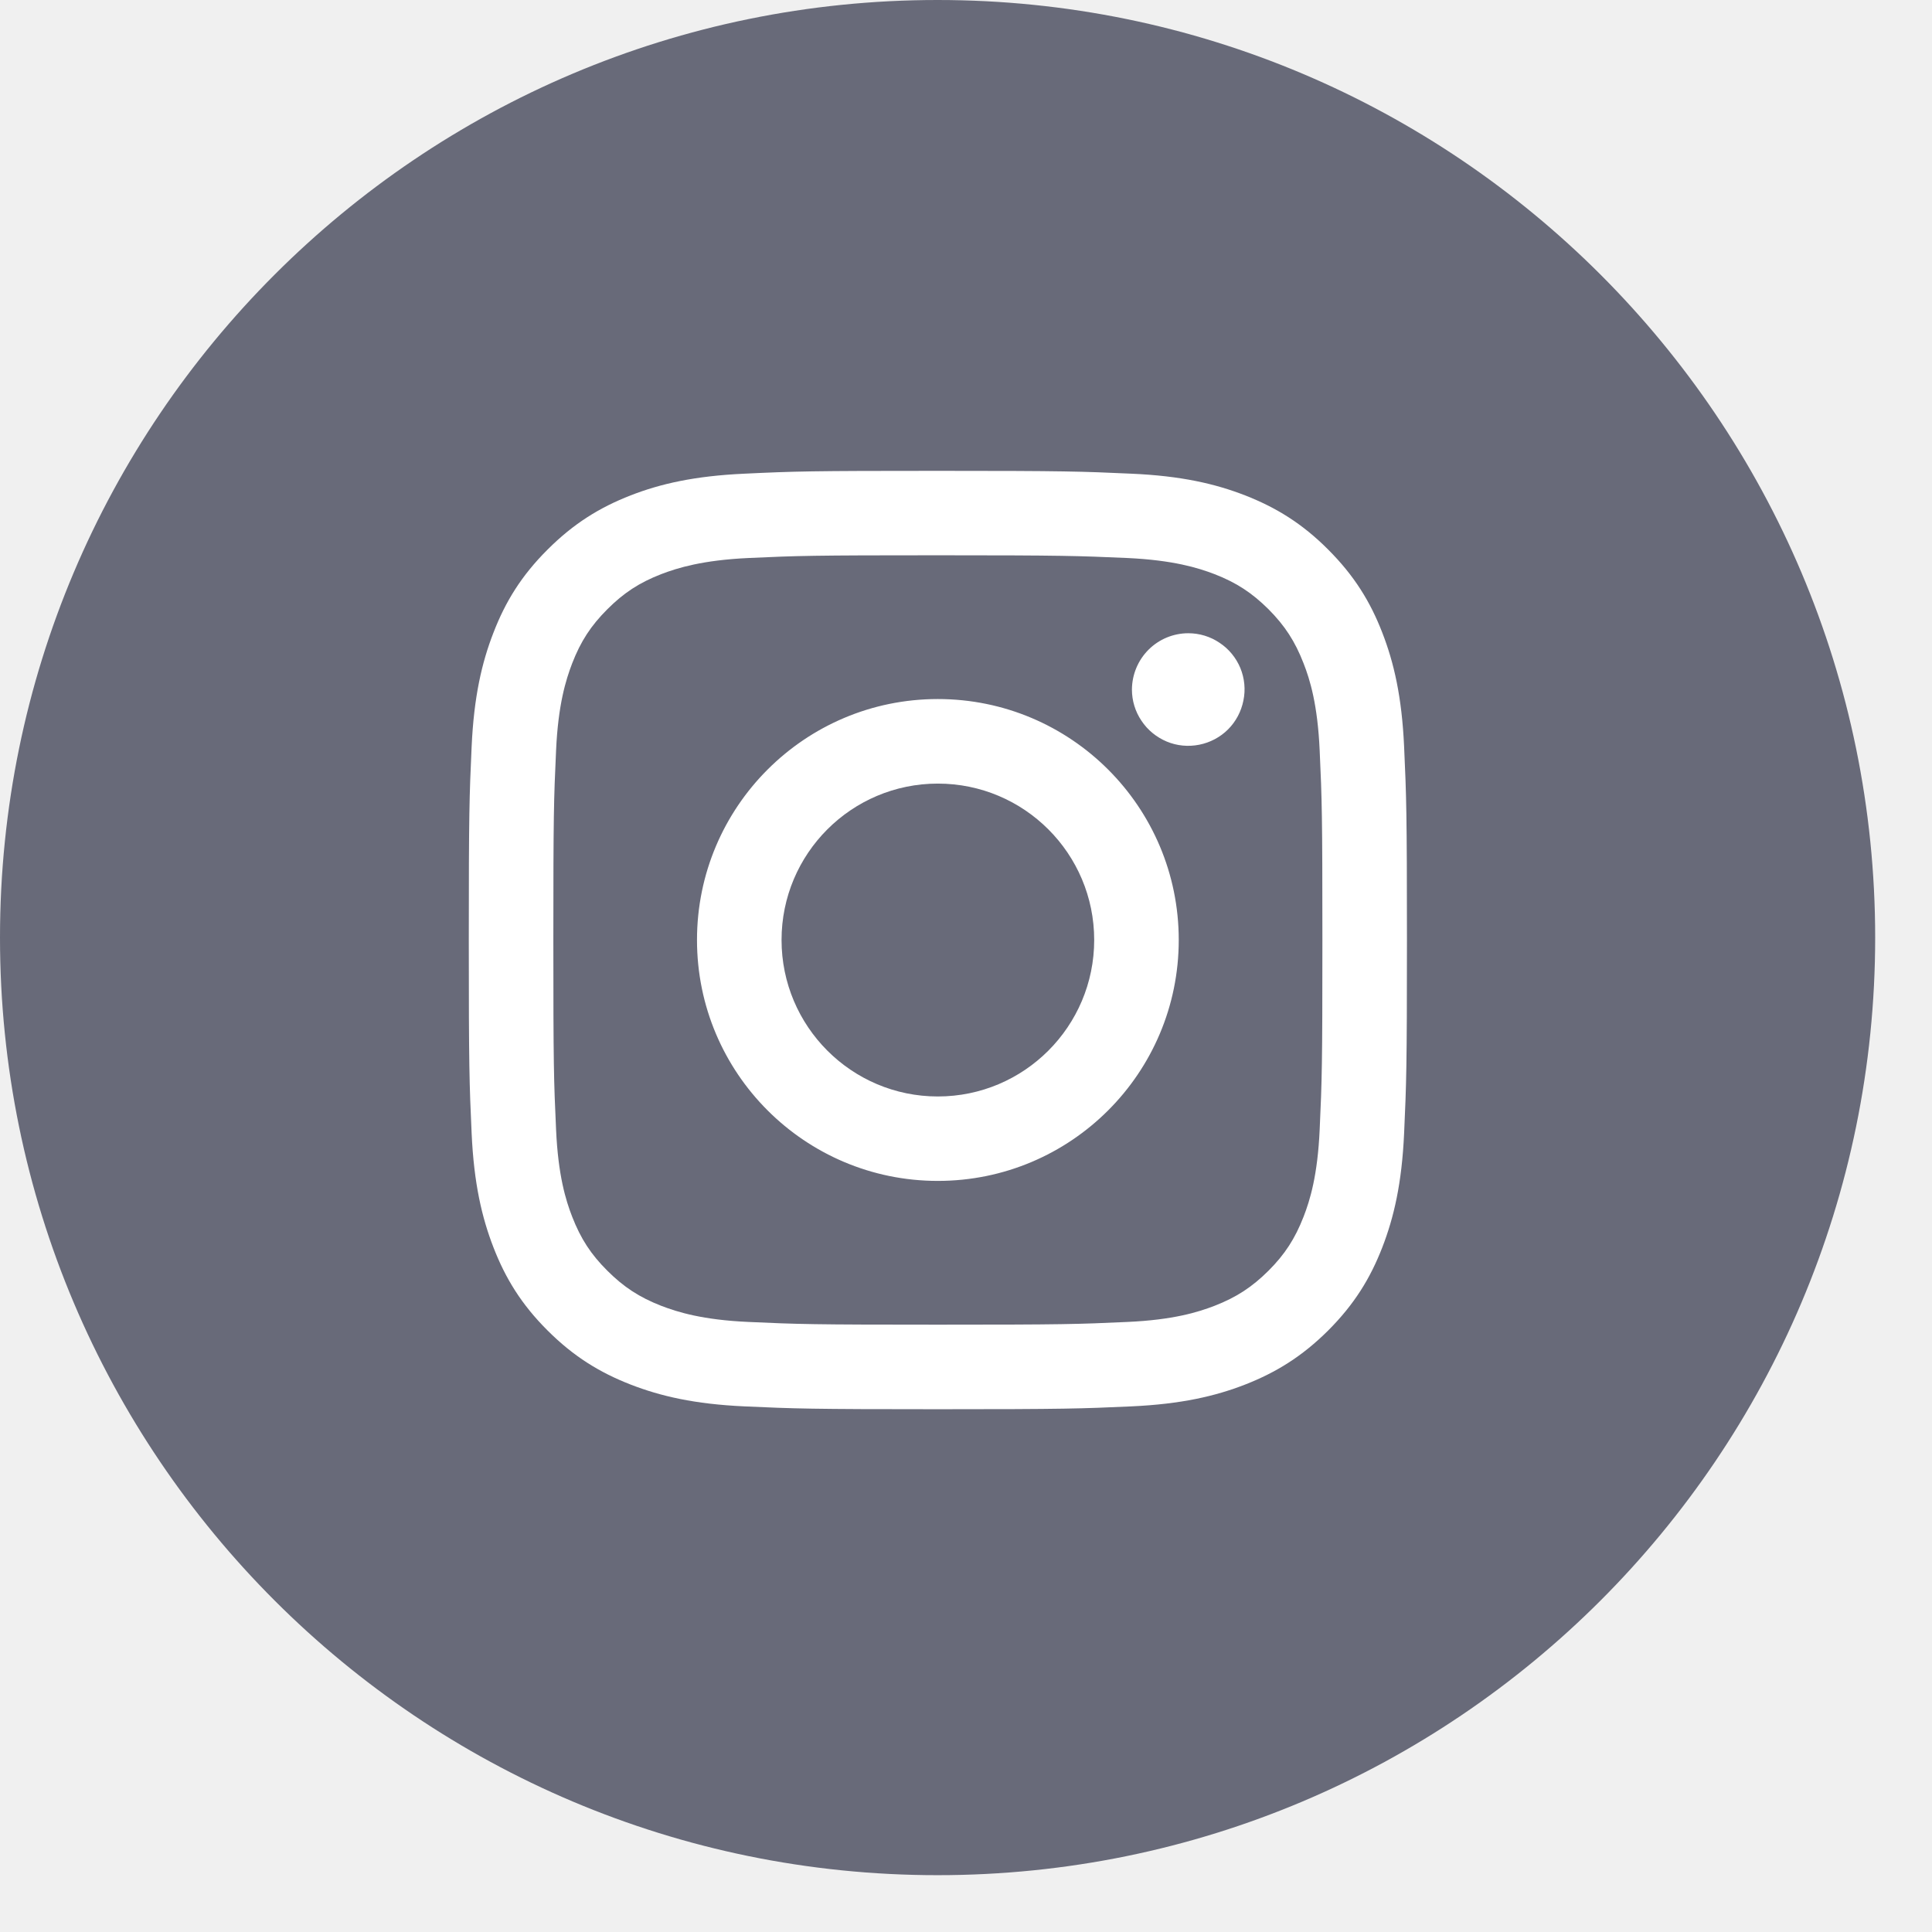
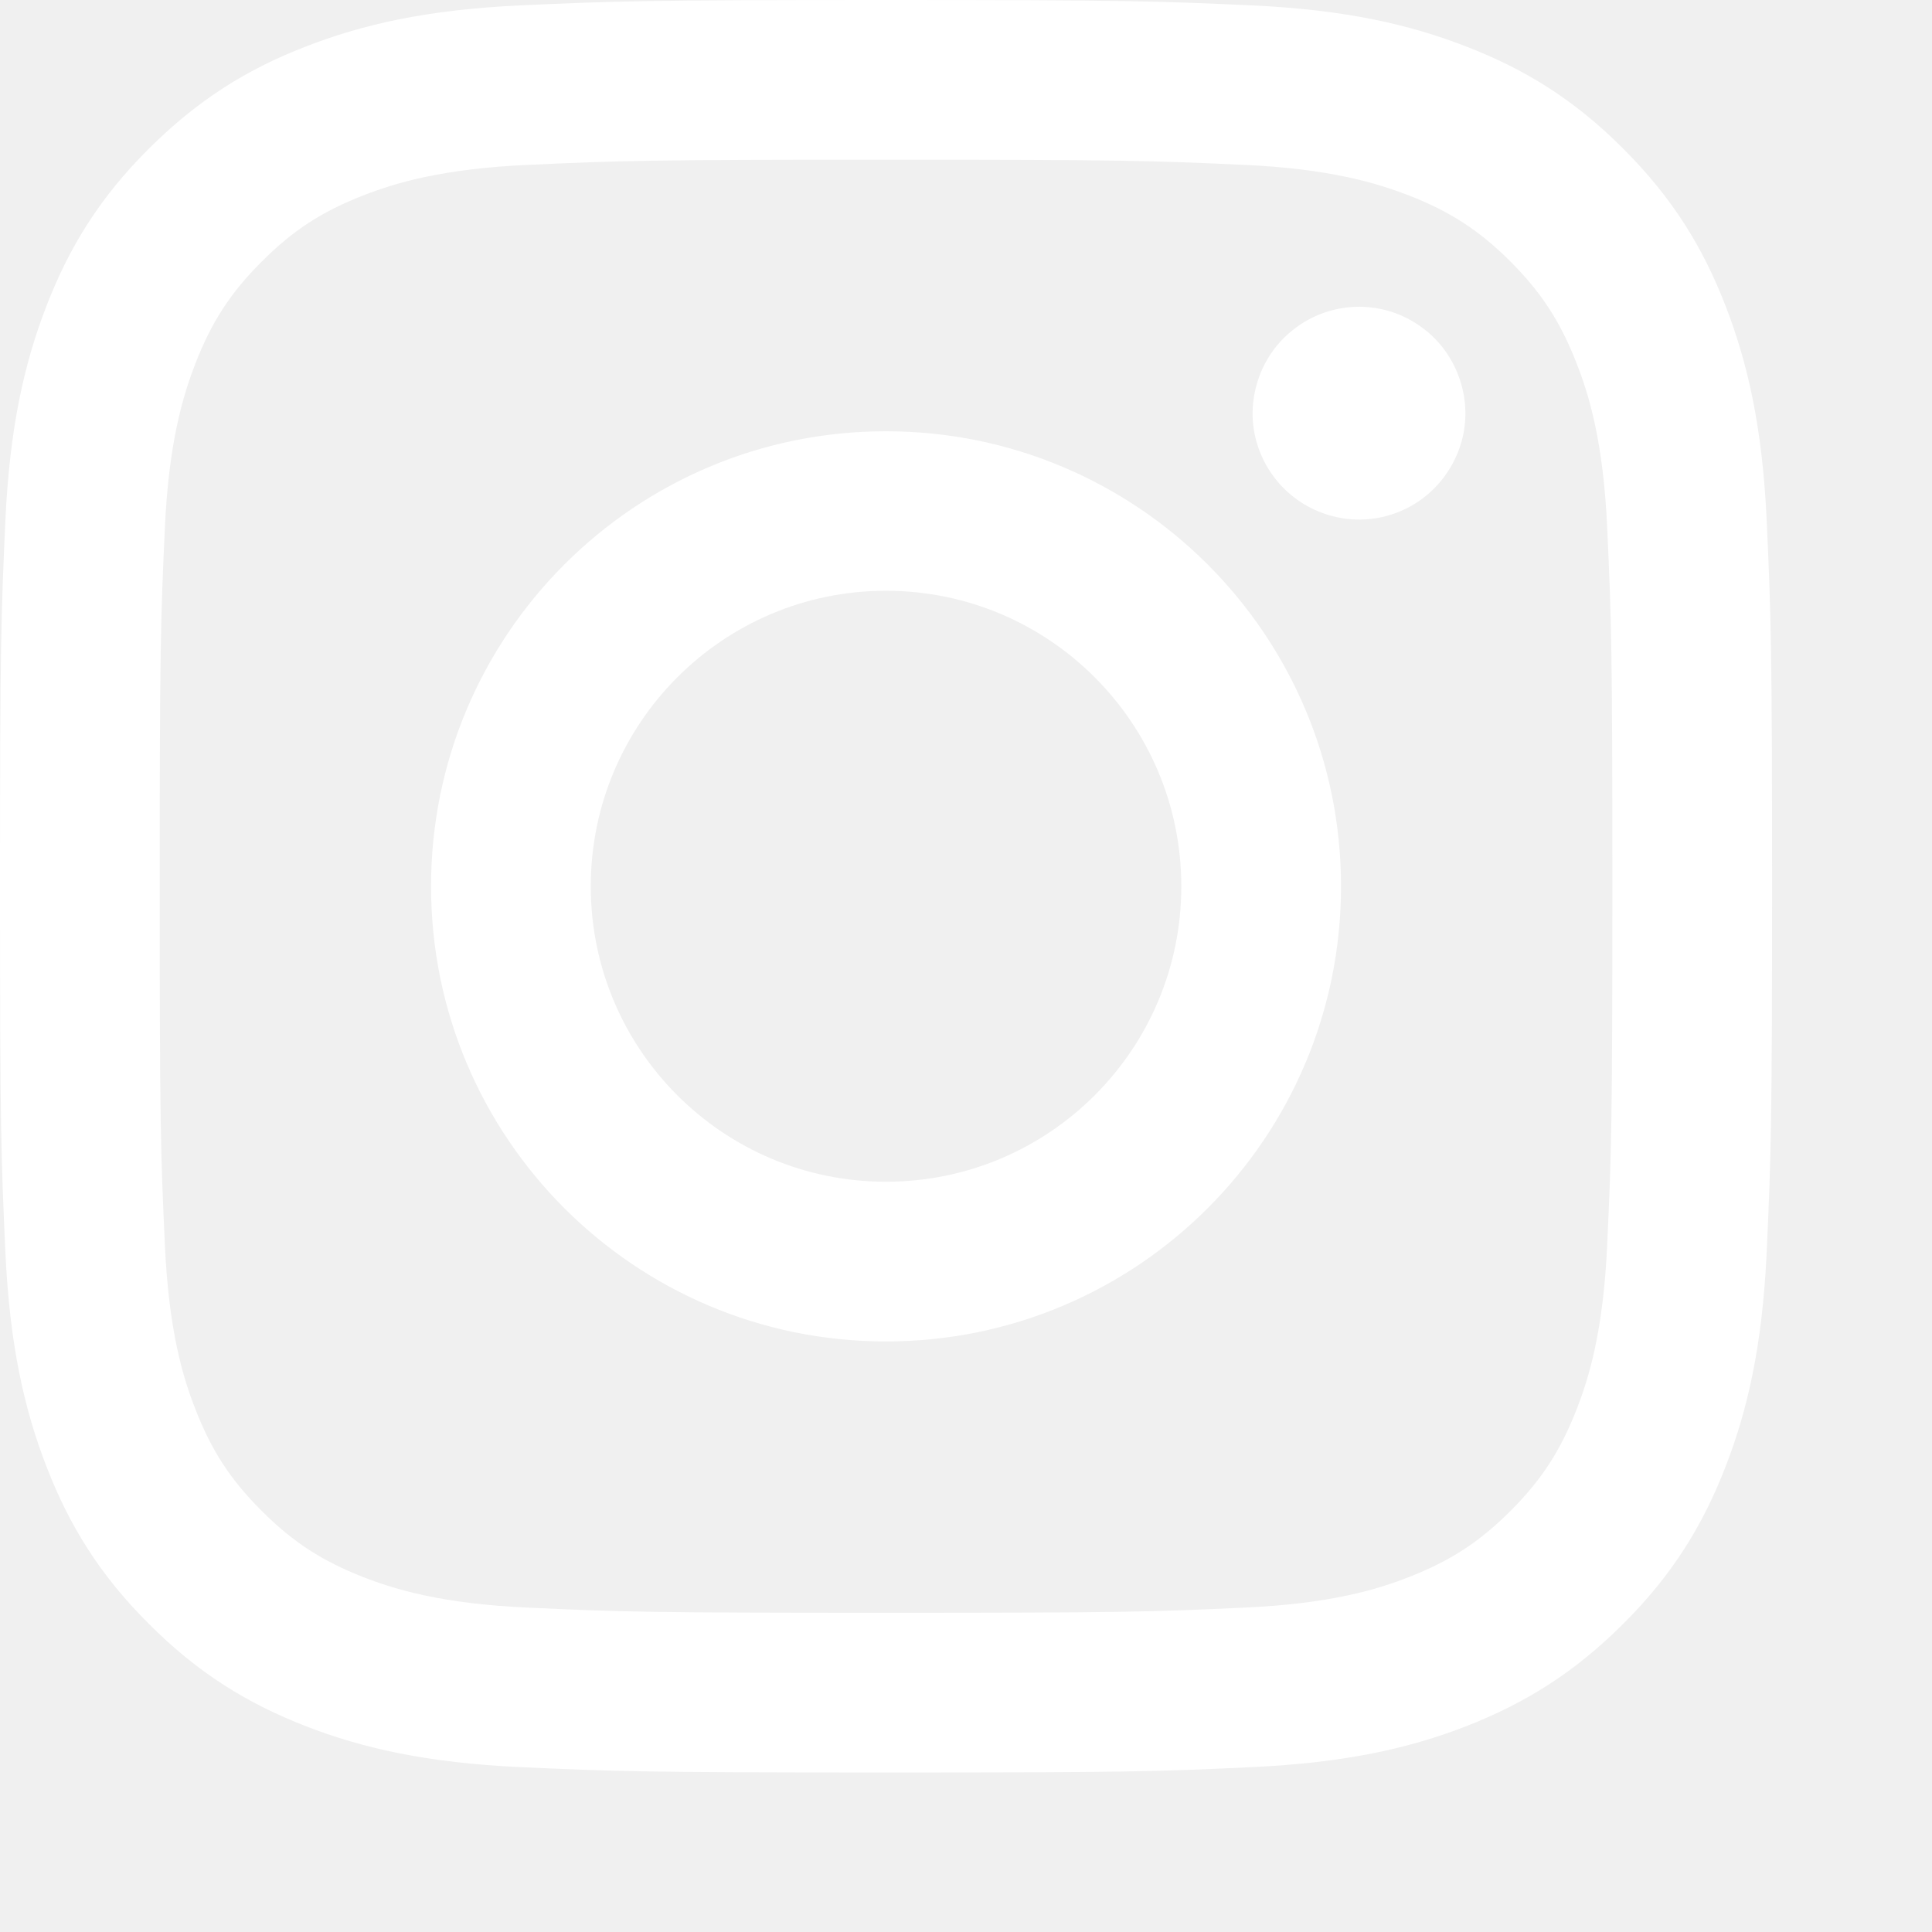
- <svg xmlns="http://www.w3.org/2000/svg" width="17" height="17" viewBox="0 0 17 17" fill="none">
-   <path d="M0 8.25C0 3.694 3.694 0 8.25 0C12.806 0 16.5 3.694 16.5 8.25C16.5 12.806 12.806 16.5 8.25 16.5C3.694 16.5 0 12.806 0 8.25Z" fill="#686A79" />
-   <path d="M6.877 8.271C6.877 7.511 7.493 6.895 8.252 6.895C9.012 6.895 9.628 7.511 9.628 8.271C9.628 9.031 9.012 9.648 8.252 9.648C7.493 9.648 6.877 9.031 6.877 8.271ZM6.133 8.271C6.133 9.442 7.082 10.391 8.252 10.391C9.423 10.391 10.372 9.442 10.372 8.271C10.372 7.1 9.423 6.151 8.252 6.151C7.082 6.151 6.133 7.1 6.133 8.271ZM9.96 6.067C9.96 6.165 9.989 6.261 10.044 6.342C10.098 6.424 10.176 6.487 10.266 6.525C10.357 6.563 10.456 6.572 10.552 6.553C10.648 6.534 10.737 6.487 10.806 6.418C10.875 6.349 10.922 6.26 10.941 6.164C10.961 6.068 10.951 5.968 10.914 5.878C10.876 5.787 10.813 5.71 10.731 5.656C10.65 5.601 10.554 5.572 10.456 5.572H10.456C10.325 5.572 10.199 5.624 10.106 5.717C10.013 5.81 9.961 5.936 9.96 6.067ZM6.585 11.632C6.183 11.614 5.964 11.546 5.818 11.49C5.626 11.415 5.488 11.325 5.344 11.181C5.199 11.037 5.11 10.899 5.035 10.707C4.978 10.561 4.911 10.342 4.893 9.94C4.873 9.505 4.869 9.374 4.869 8.271C4.869 7.169 4.873 7.038 4.893 6.603C4.911 6.2 4.979 5.982 5.035 5.836C5.11 5.643 5.199 5.506 5.344 5.361C5.488 5.217 5.625 5.127 5.818 5.052C5.964 4.996 6.183 4.929 6.585 4.91C7.02 4.89 7.151 4.886 8.252 4.886C9.354 4.886 9.485 4.891 9.92 4.91C10.323 4.929 10.541 4.996 10.687 5.052C10.88 5.127 11.017 5.217 11.162 5.361C11.306 5.506 11.395 5.643 11.47 5.836C11.527 5.981 11.594 6.2 11.612 6.603C11.632 7.038 11.636 7.169 11.636 8.271C11.636 9.374 11.632 9.504 11.612 9.94C11.594 10.342 11.527 10.561 11.47 10.707C11.395 10.899 11.306 11.037 11.162 11.181C11.017 11.325 10.88 11.415 10.687 11.49C10.542 11.546 10.323 11.614 9.92 11.632C9.485 11.652 9.355 11.656 8.252 11.656C7.15 11.656 7.02 11.652 6.585 11.632ZM6.551 4.168C6.111 4.188 5.811 4.257 5.549 4.359C5.277 4.465 5.048 4.606 4.818 4.836C4.588 5.065 4.447 5.295 4.342 5.567C4.24 5.829 4.17 6.13 4.15 6.569C4.13 7.009 4.125 7.15 4.125 8.271C4.125 9.392 4.13 9.533 4.15 9.973C4.17 10.413 4.24 10.713 4.342 10.976C4.447 11.247 4.588 11.478 4.818 11.707C5.047 11.936 5.277 12.077 5.549 12.183C5.812 12.285 6.111 12.355 6.551 12.375C6.991 12.395 7.132 12.4 8.252 12.4C9.373 12.4 9.514 12.395 9.954 12.375C10.394 12.355 10.694 12.285 10.956 12.183C11.227 12.077 11.457 11.936 11.687 11.707C11.917 11.477 12.058 11.247 12.163 10.976C12.265 10.713 12.335 10.413 12.355 9.973C12.375 9.533 12.38 9.392 12.38 8.271C12.38 7.15 12.375 7.009 12.355 6.569C12.335 6.13 12.265 5.829 12.163 5.567C12.058 5.295 11.916 5.065 11.687 4.836C11.458 4.606 11.227 4.465 10.956 4.359C10.694 4.257 10.393 4.187 9.954 4.168C9.514 4.148 9.374 4.143 8.253 4.143C7.132 4.143 6.991 4.147 6.551 4.168Z" fill="white" />
+ <svg xmlns="http://www.w3.org/2000/svg" width="9" height="9" viewBox="0 0 9 9" fill="none">
+   <path d="M2.752 4.129C2.752 3.369 3.368 2.752 4.127 2.752C4.887 2.752 5.503 3.369 5.503 4.129C5.503 4.889 4.887 5.505 4.127 5.505C3.368 5.505 2.752 4.889 2.752 4.129ZM2.008 4.129C2.008 5.3 2.957 6.249 4.127 6.249C5.298 6.249 6.247 5.3 6.247 4.129C6.247 2.958 5.298 2.009 4.127 2.009C2.957 2.009 2.008 2.958 2.008 4.129ZM5.835 1.925C5.835 2.023 5.864 2.118 5.919 2.2C5.973 2.281 6.051 2.345 6.141 2.382C6.232 2.42 6.331 2.43 6.427 2.411C6.523 2.392 6.612 2.345 6.681 2.275C6.75 2.206 6.797 2.118 6.817 2.022C6.836 1.926 6.826 1.826 6.788 1.735C6.751 1.645 6.688 1.567 6.606 1.513C6.525 1.458 6.429 1.429 6.331 1.429H6.331C6.199 1.429 6.074 1.482 5.981 1.574C5.888 1.667 5.836 1.793 5.835 1.925ZM2.46 7.489C2.058 7.471 1.839 7.404 1.693 7.347C1.501 7.272 1.363 7.183 1.219 7.038C1.074 6.894 0.985 6.757 0.91 6.564C0.853 6.419 0.786 6.2 0.768 5.797C0.748 5.362 0.744 5.231 0.744 4.129C0.744 3.026 0.748 2.896 0.768 2.46C0.786 2.058 0.854 1.839 0.91 1.694C0.985 1.501 1.074 1.363 1.219 1.219C1.363 1.074 1.5 0.985 1.693 0.91C1.839 0.853 2.058 0.786 2.46 0.768C2.895 0.748 3.026 0.744 4.127 0.744C5.229 0.744 5.36 0.748 5.795 0.768C6.198 0.786 6.416 0.854 6.562 0.91C6.755 0.985 6.892 1.074 7.037 1.219C7.181 1.363 7.27 1.501 7.345 1.694C7.402 1.839 7.469 2.058 7.487 2.46C7.507 2.896 7.511 3.026 7.511 4.129C7.511 5.231 7.507 5.362 7.487 5.797C7.469 6.2 7.402 6.418 7.345 6.564C7.27 6.757 7.181 6.894 7.037 7.038C6.892 7.183 6.755 7.272 6.562 7.347C6.417 7.404 6.198 7.471 5.795 7.489C5.36 7.509 5.23 7.513 4.127 7.513C3.025 7.513 2.895 7.509 2.46 7.489ZM2.426 0.025C1.986 0.045 1.686 0.115 1.424 0.217C1.152 0.322 0.923 0.464 0.693 0.693C0.463 0.922 0.322 1.153 0.217 1.424C0.115 1.687 0.045 1.987 0.025 2.426C0.005 2.867 0 3.007 0 4.129C0 5.25 0.005 5.391 0.025 5.831C0.045 6.27 0.115 6.571 0.217 6.833C0.322 7.104 0.463 7.335 0.693 7.564C0.922 7.794 1.152 7.935 1.424 8.041C1.687 8.143 1.986 8.212 2.426 8.232C2.866 8.252 3.007 8.257 4.127 8.257C5.248 8.257 5.389 8.253 5.829 8.232C6.269 8.212 6.569 8.143 6.831 8.041C7.102 7.935 7.332 7.794 7.562 7.564C7.792 7.335 7.933 7.104 8.038 6.833C8.14 6.571 8.21 6.27 8.23 5.831C8.25 5.39 8.255 5.25 8.255 4.129C8.255 3.007 8.25 2.867 8.23 2.426C8.21 1.987 8.14 1.687 8.038 1.424C7.933 1.153 7.792 0.923 7.562 0.693C7.333 0.463 7.102 0.322 6.831 0.217C6.569 0.115 6.269 0.045 5.829 0.025C5.389 0.005 5.249 0 4.128 0C3.007 0 2.866 0.005 2.426 0.025Z" fill="white" />
</svg>
